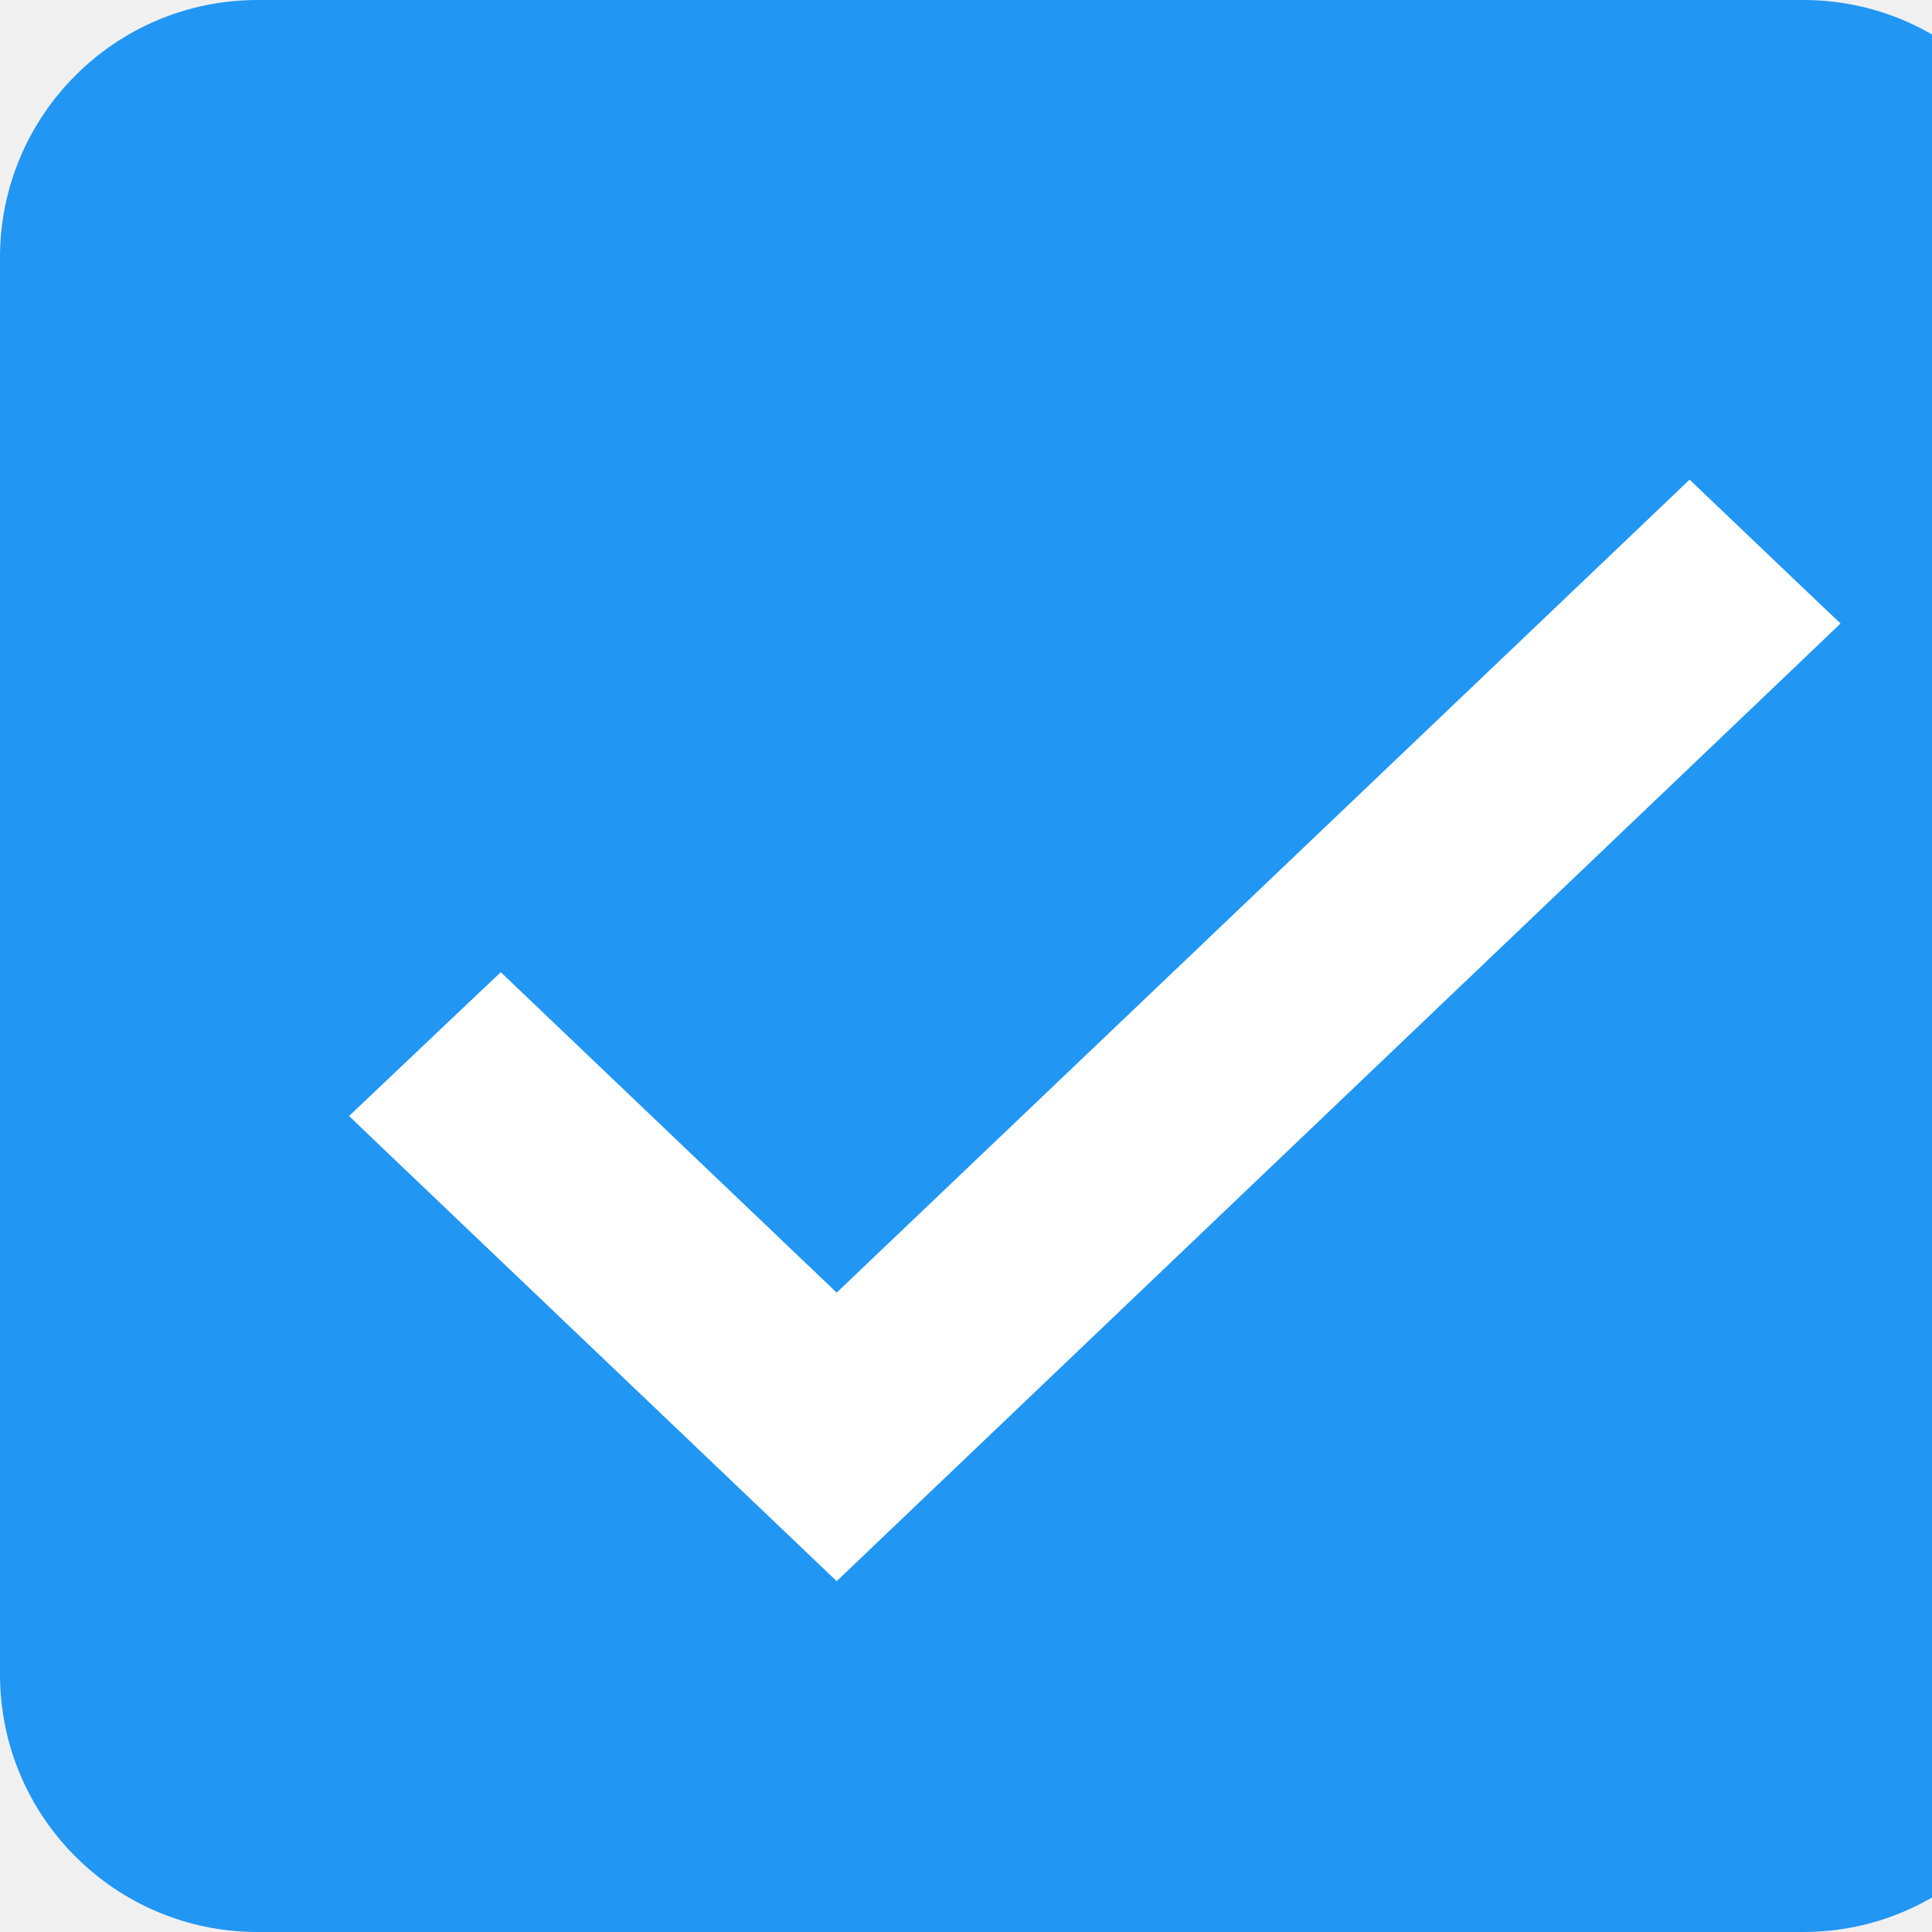
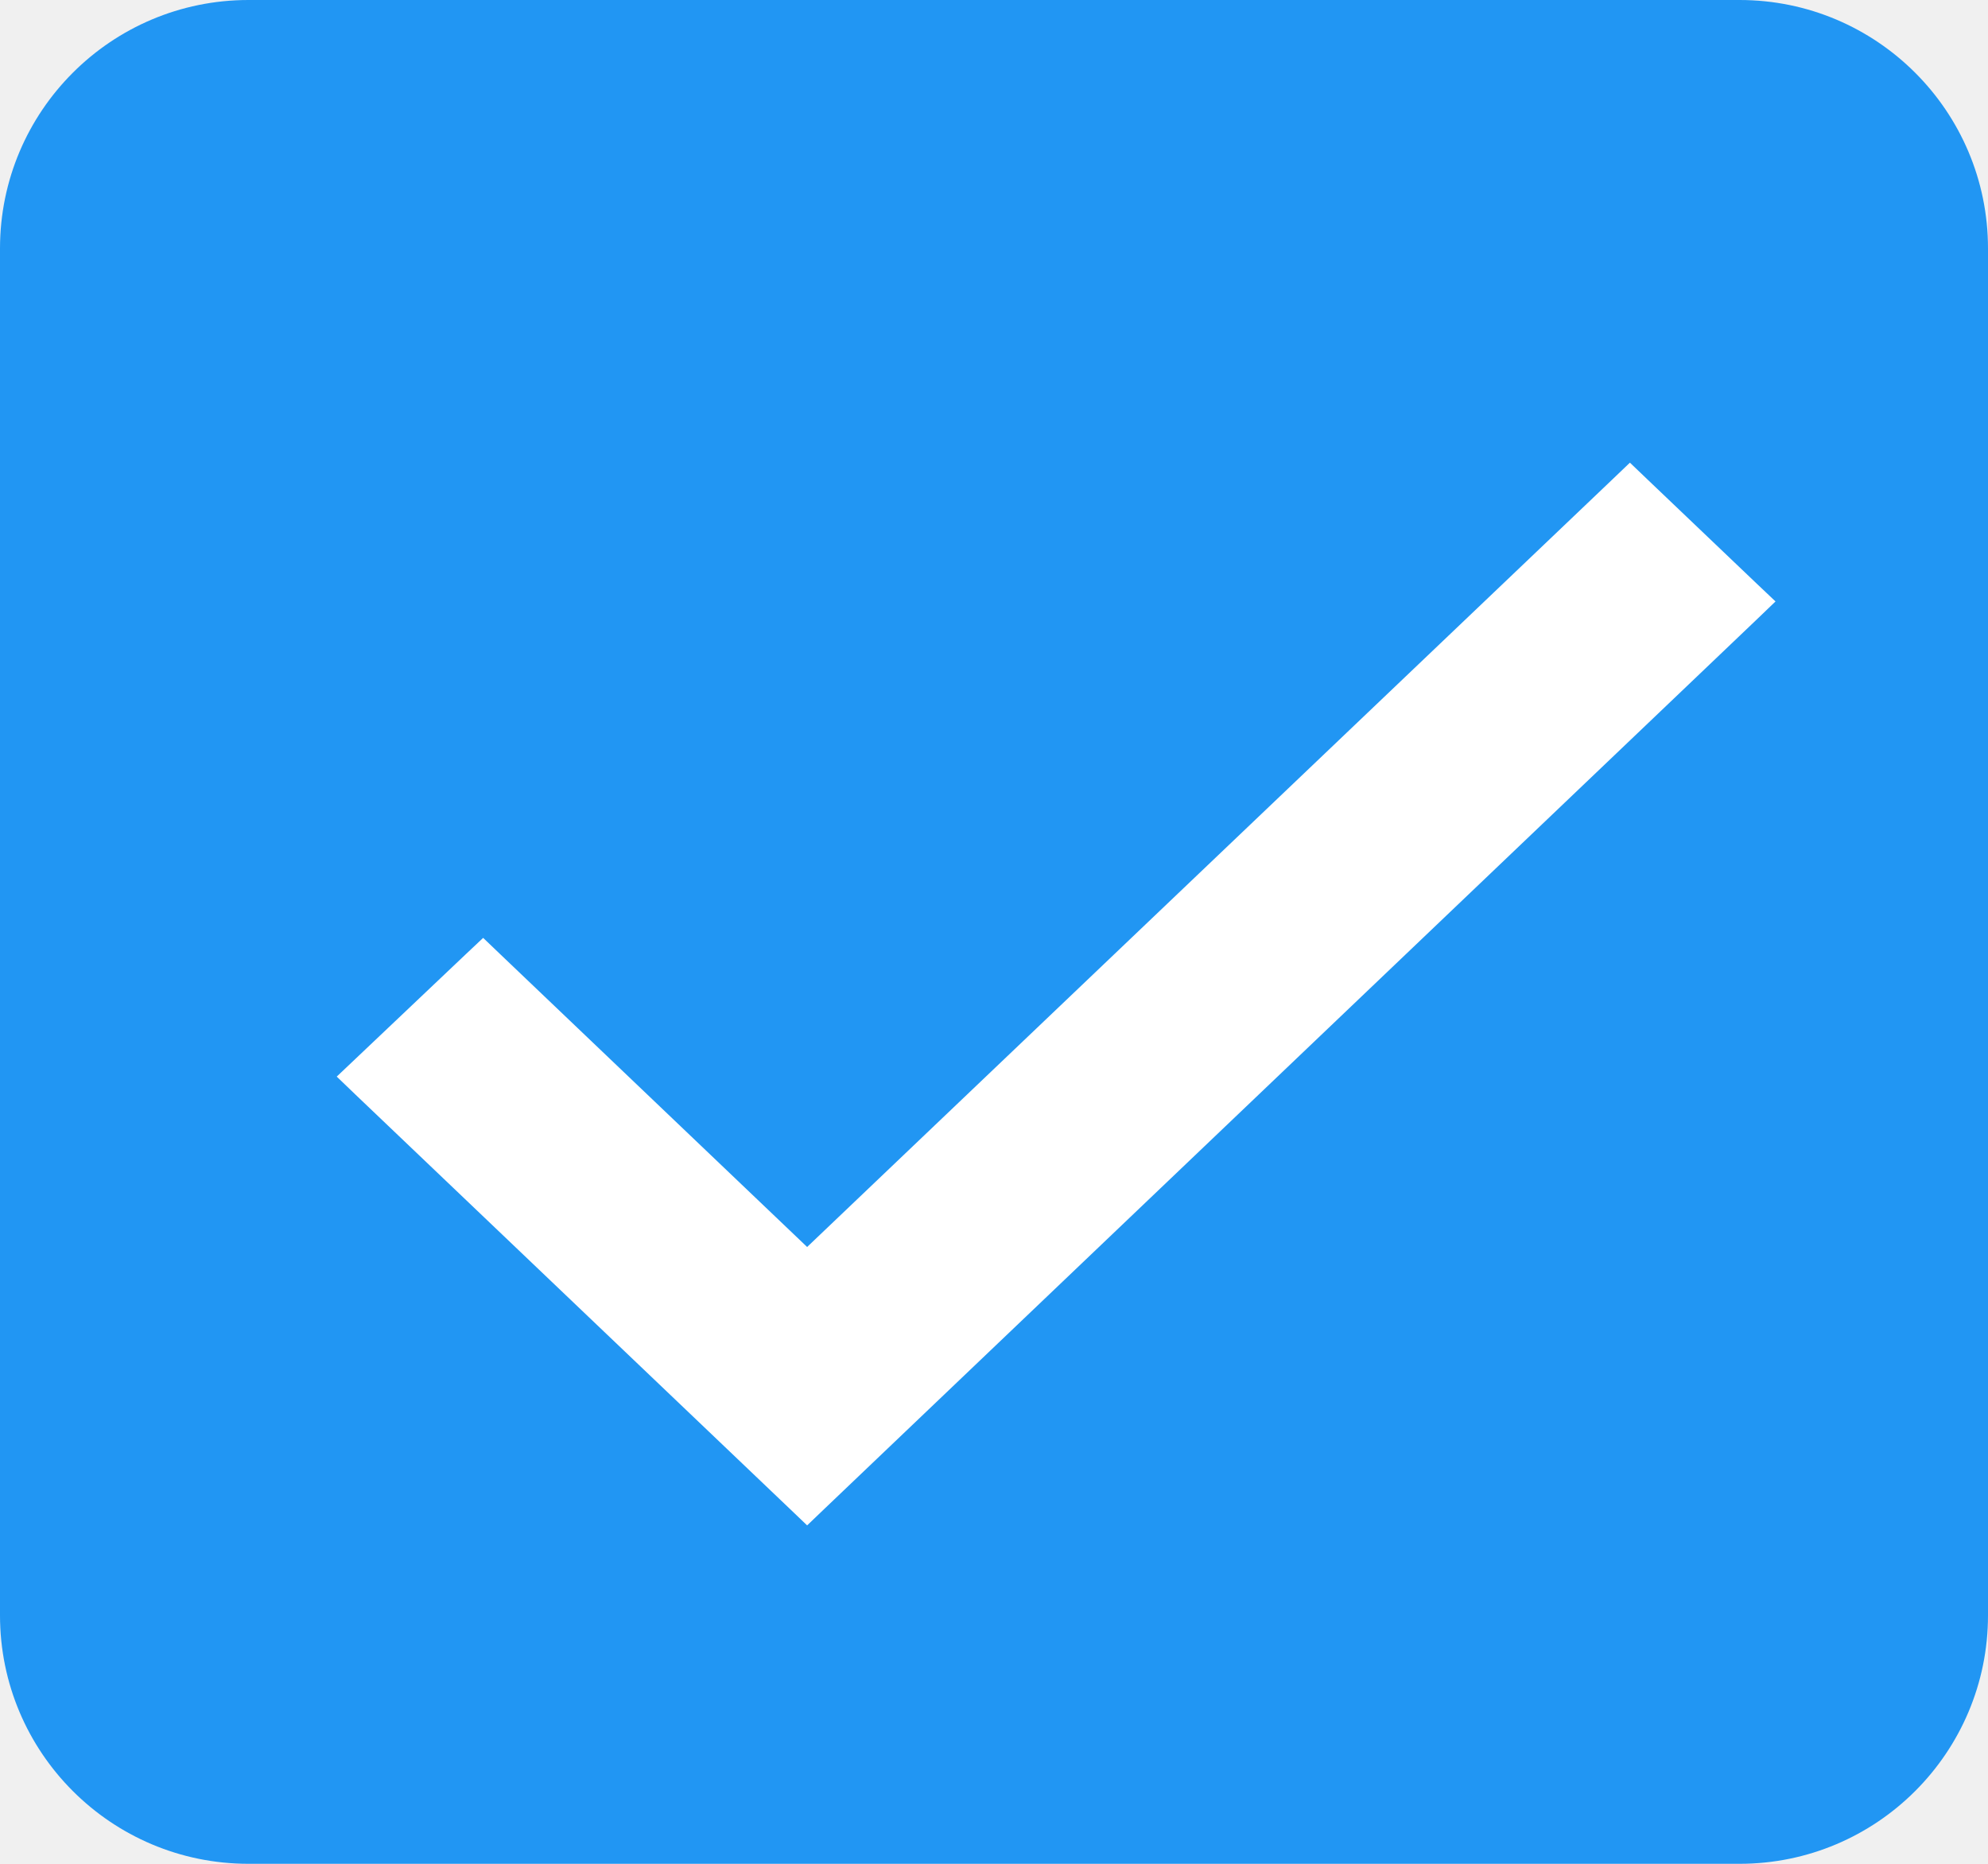
- <svg width="15" height="15" fill="none">
+ <svg width="16" height="15" fill="none">
  <rect width="16" height="15" rx="2" fill="#2196F3" />
  <path d="m3.957 7.752-.069-.066-.069.065-.888.842-.076.072.076.073 3.496 3.334.069.066.069-.066 7.504-7.158.076-.073-.076-.072-.882-.841-.069-.066-.069.066-6.553 6.246-2.539-2.422Z" fill="#fff" stroke="#fff" stroke-width=".2" />
</svg>
